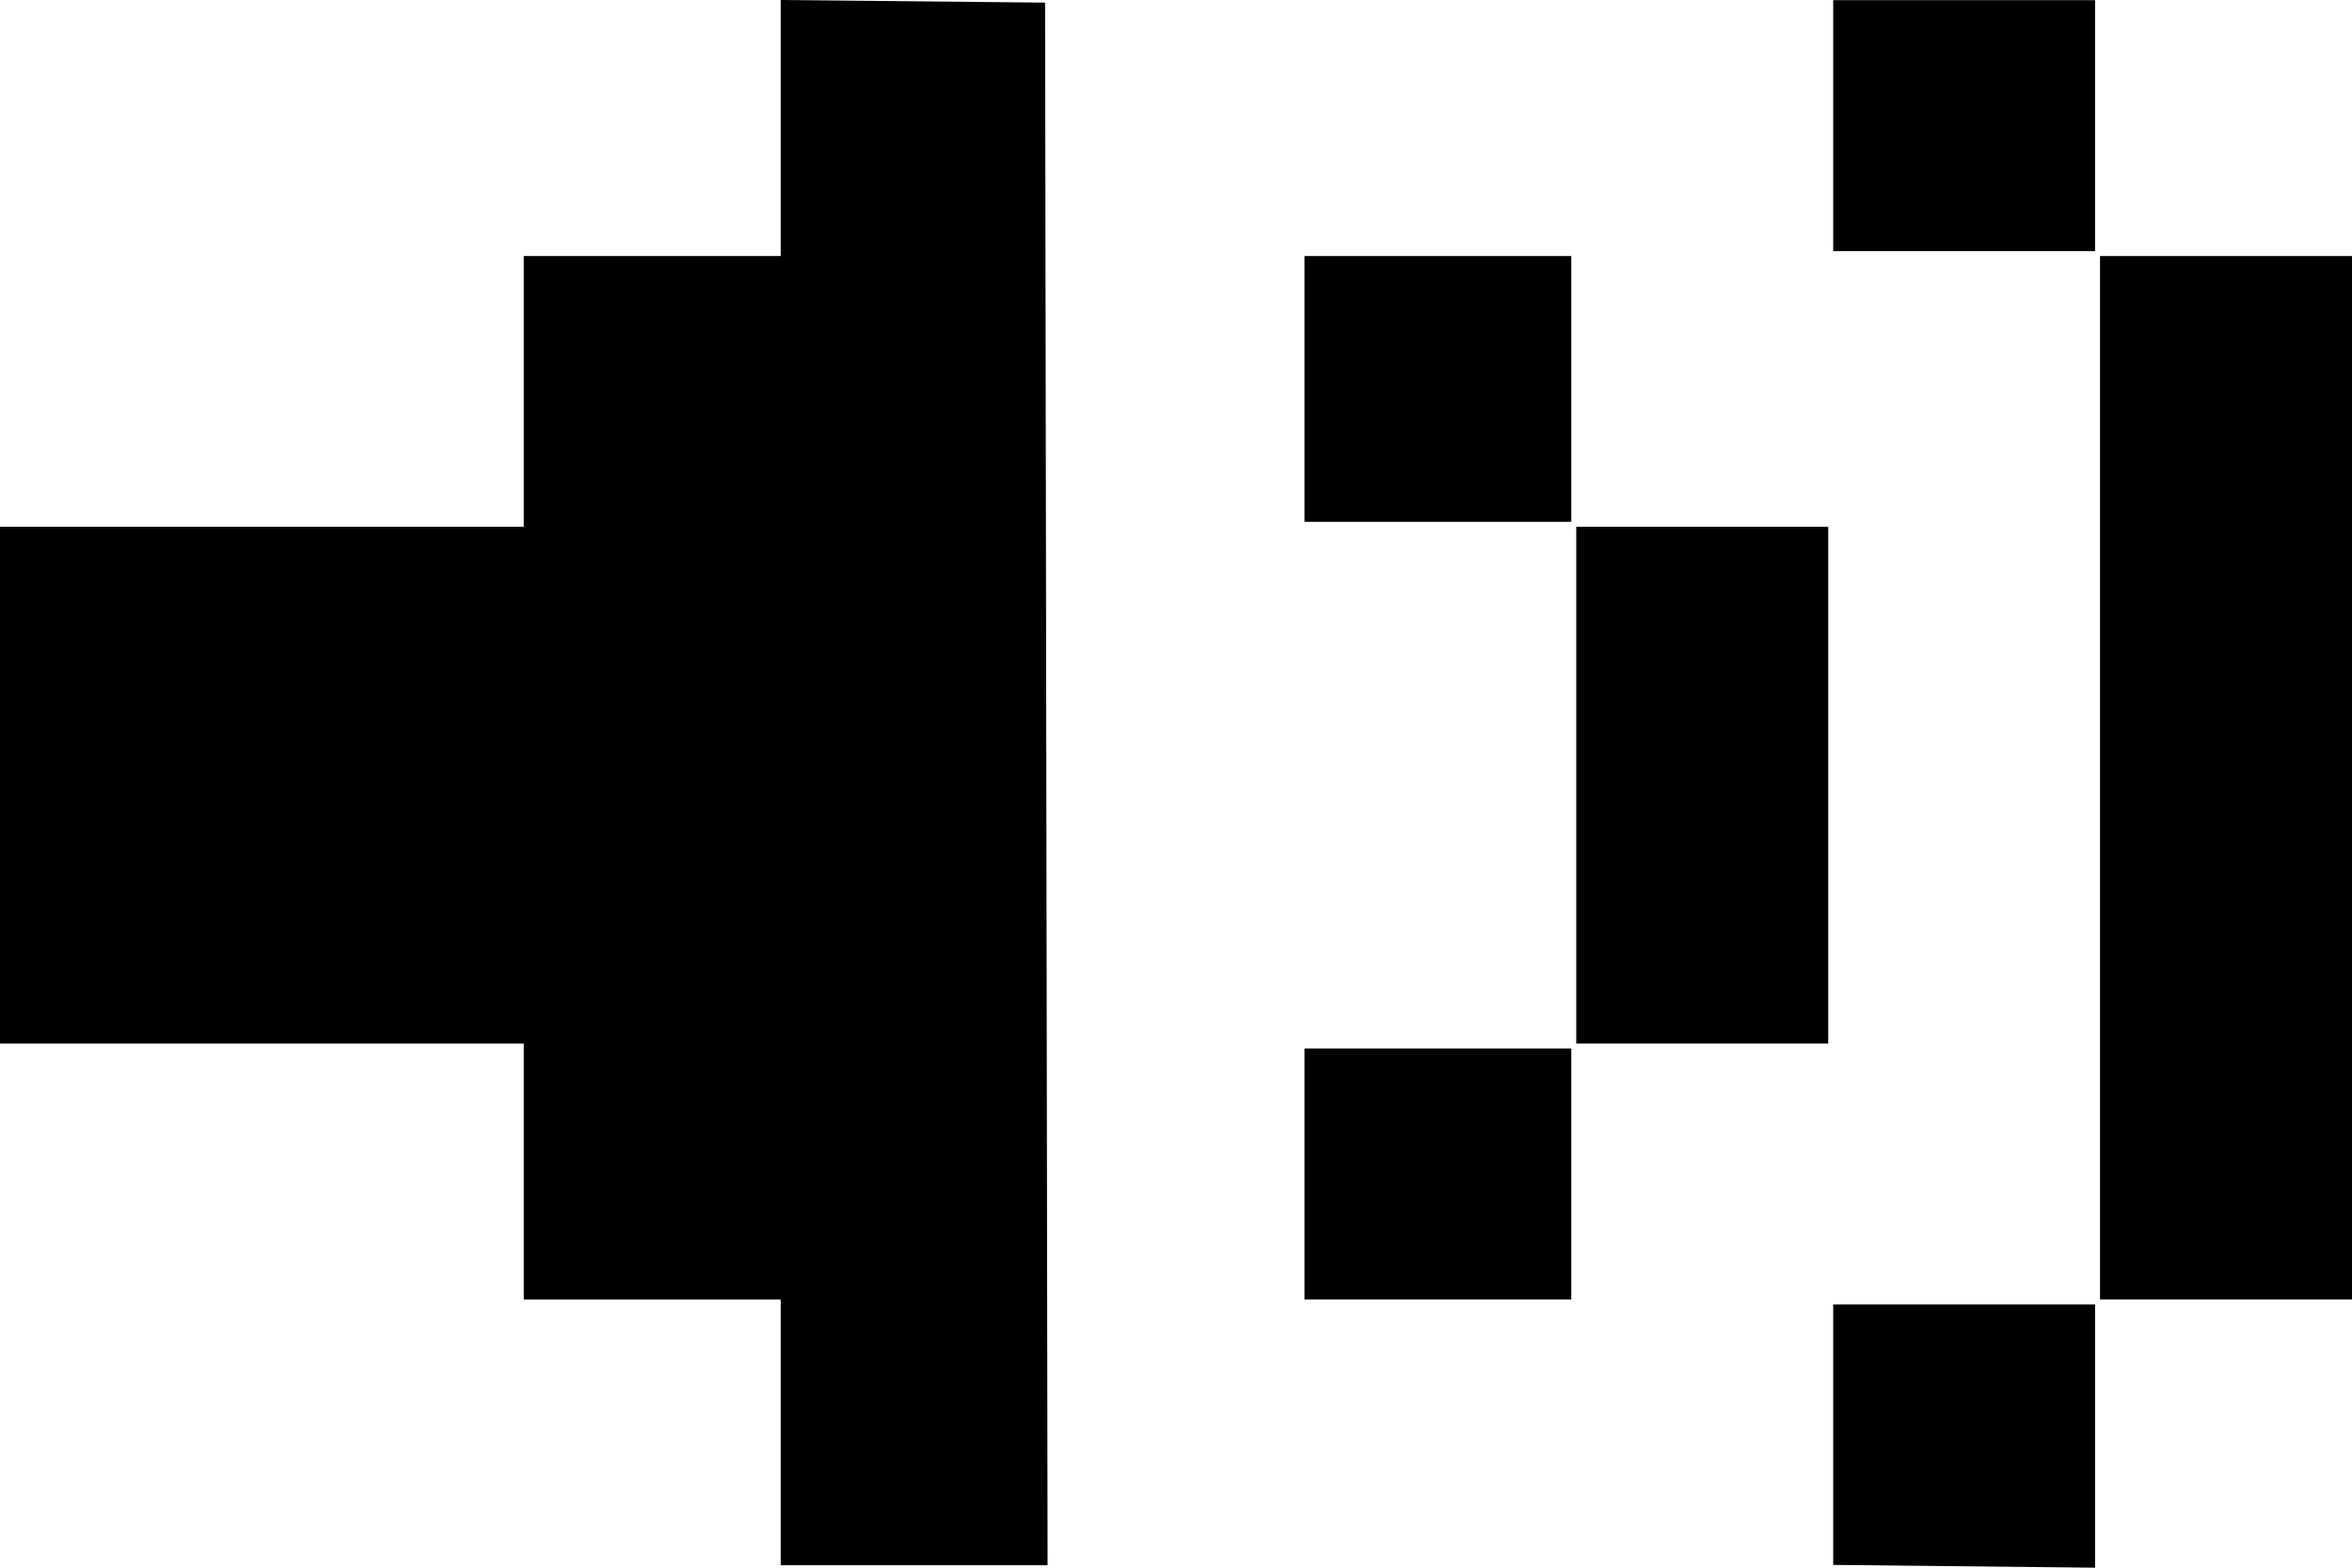
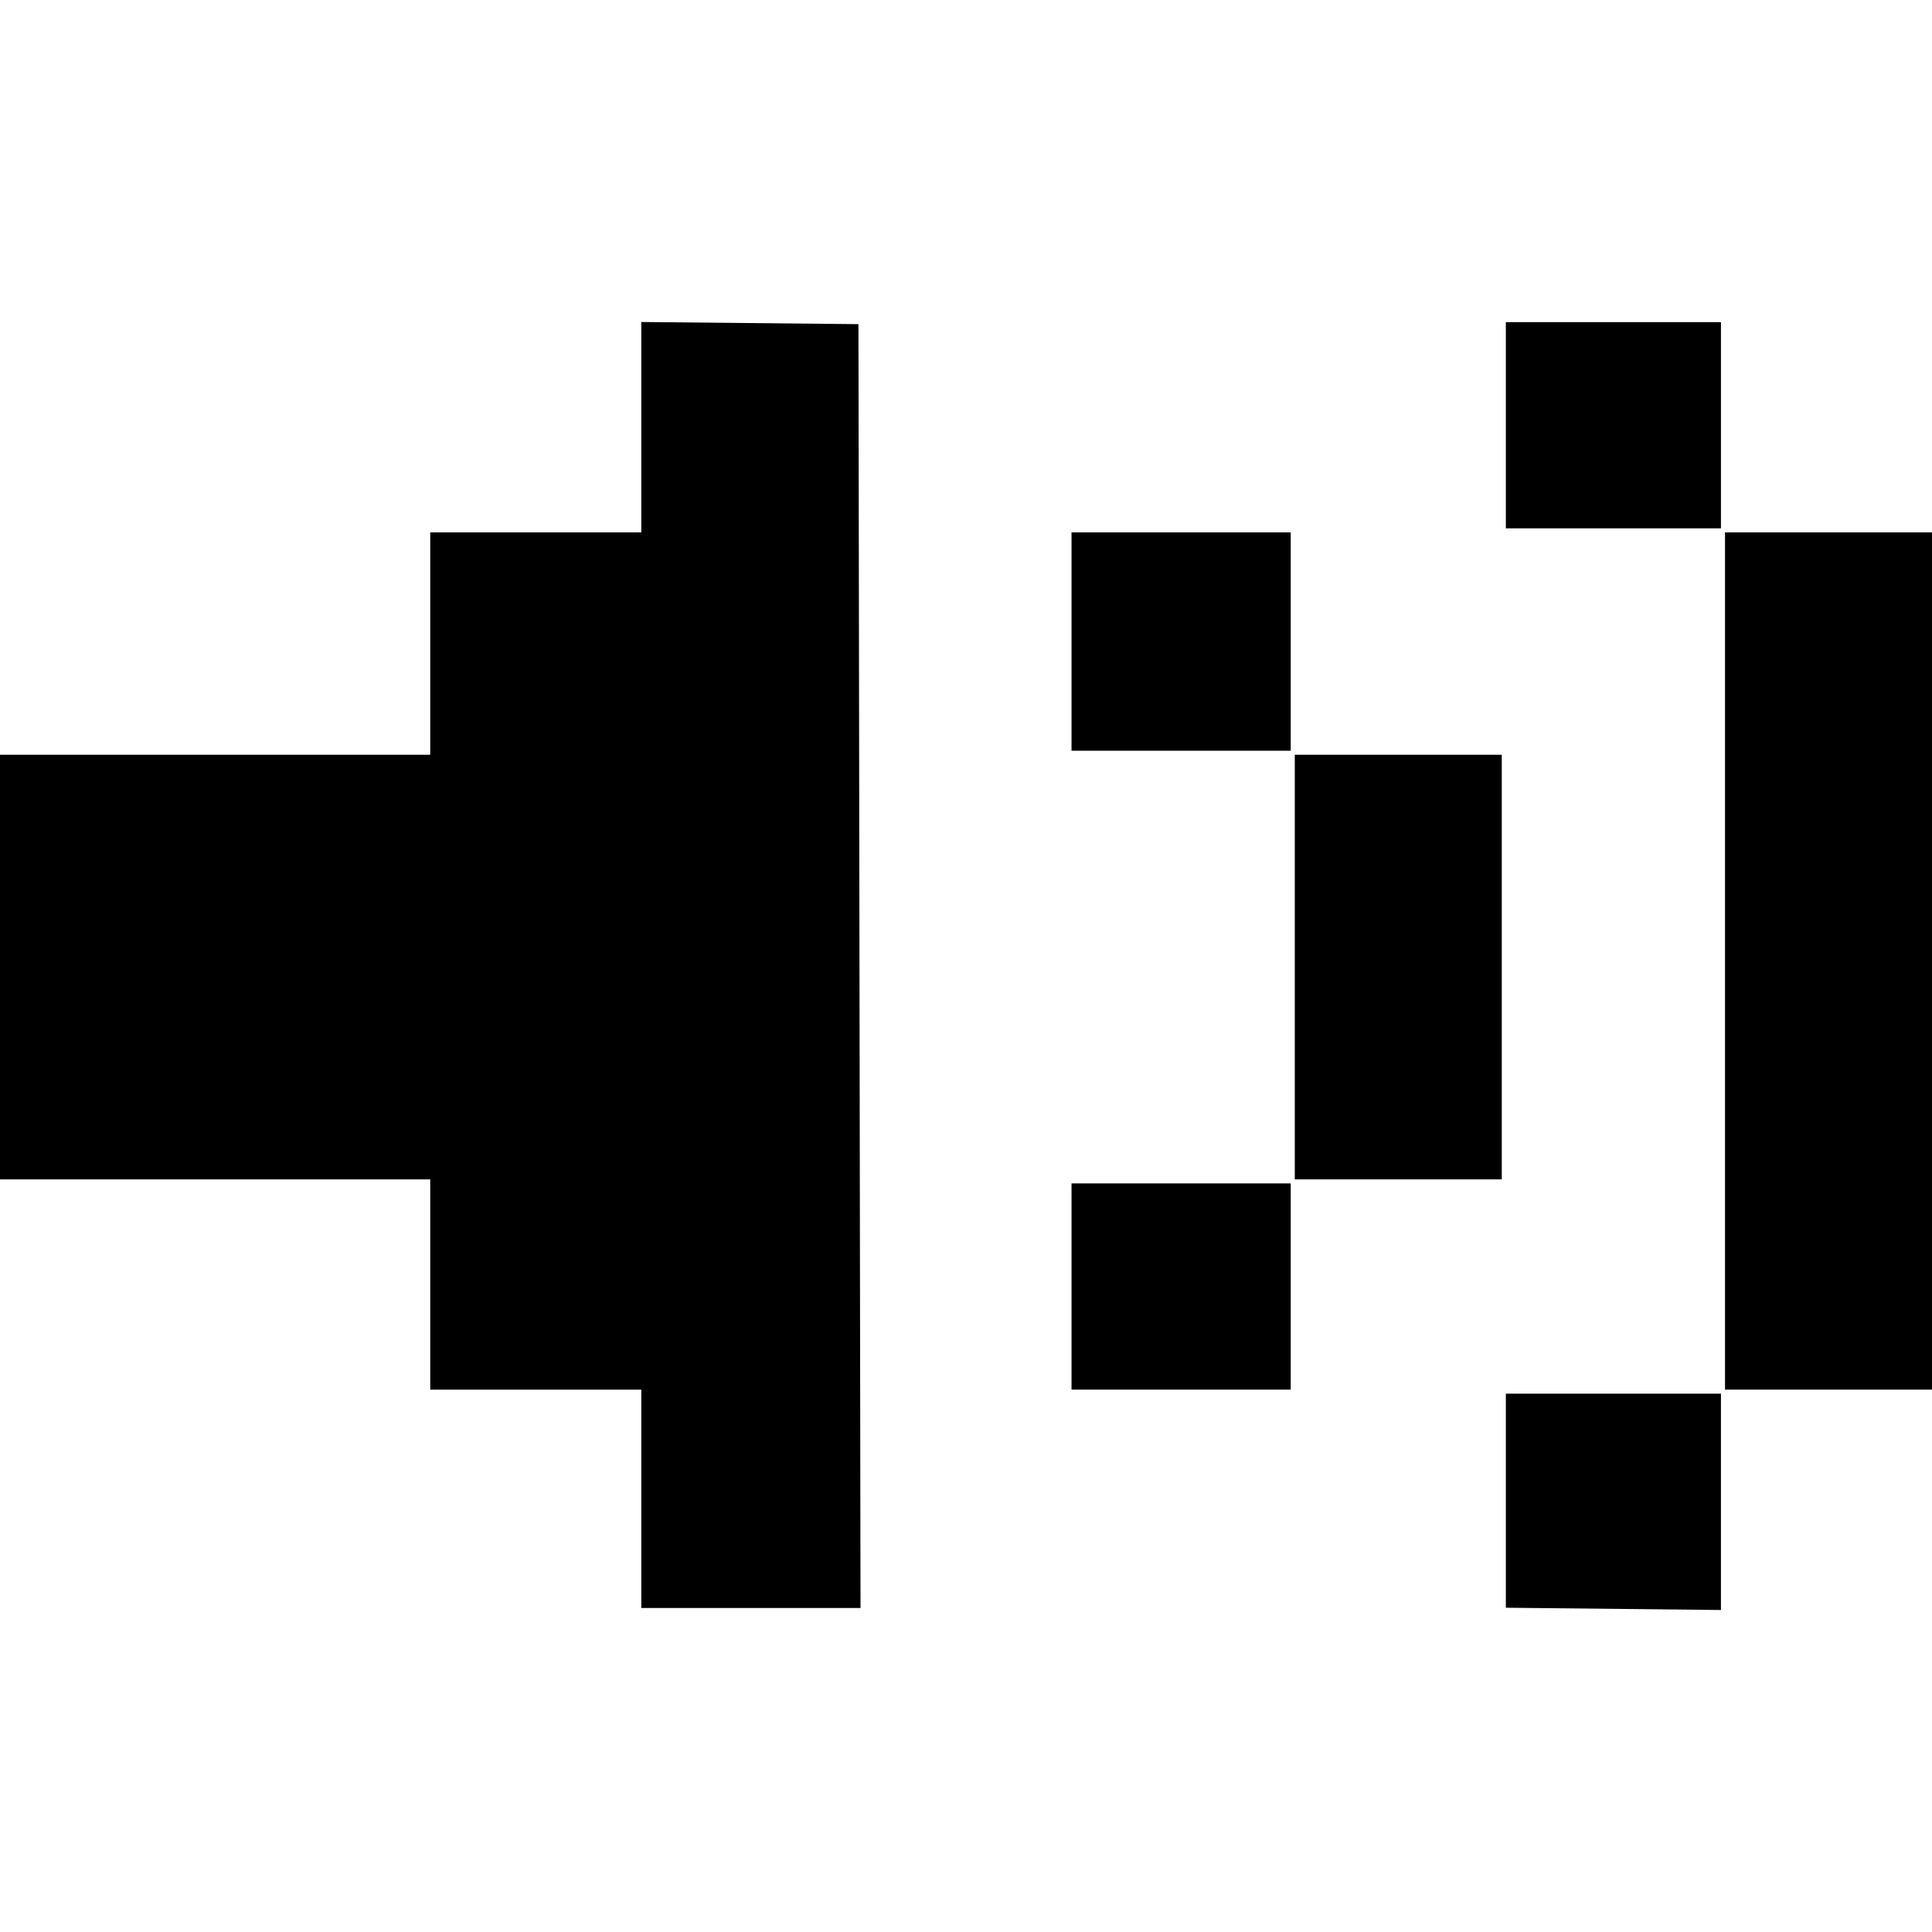
- <svg xmlns="http://www.w3.org/2000/svg" width="100%" height="100%" viewBox="0 0 45 30" fill="none">
+ <svg xmlns="http://www.w3.org/2000/svg" width="2em" height="2em" viewBox="0 0 45 30" fill="none">
  <path d="M20.043 29.953L19.995 0.05L14.937 0V4.9H10.021V10.08H0V19.97H10.021V24.867H14.937V29.953H20.043Z" fill="currentColor" />
  <path d="M40.084 4.806V0.003H35.074V4.806H40.084Z" fill="currentColor" />
  <path d="M30.063 9.986V4.9H24.958V9.986H30.063Z" fill="currentColor" />
  <path d="M45 24.867V4.9H40.179V24.867H45Z" fill="currentColor" />
  <path d="M34.979 19.97V10.08H30.158V19.97H34.979Z" fill="currentColor" />
  <path d="M30.063 24.867V20.064H24.958V24.867H30.063Z" fill="currentColor" />
  <path d="M40.084 30V24.961H35.074V29.947L40.084 30Z" fill="currentColor" />
</svg>
